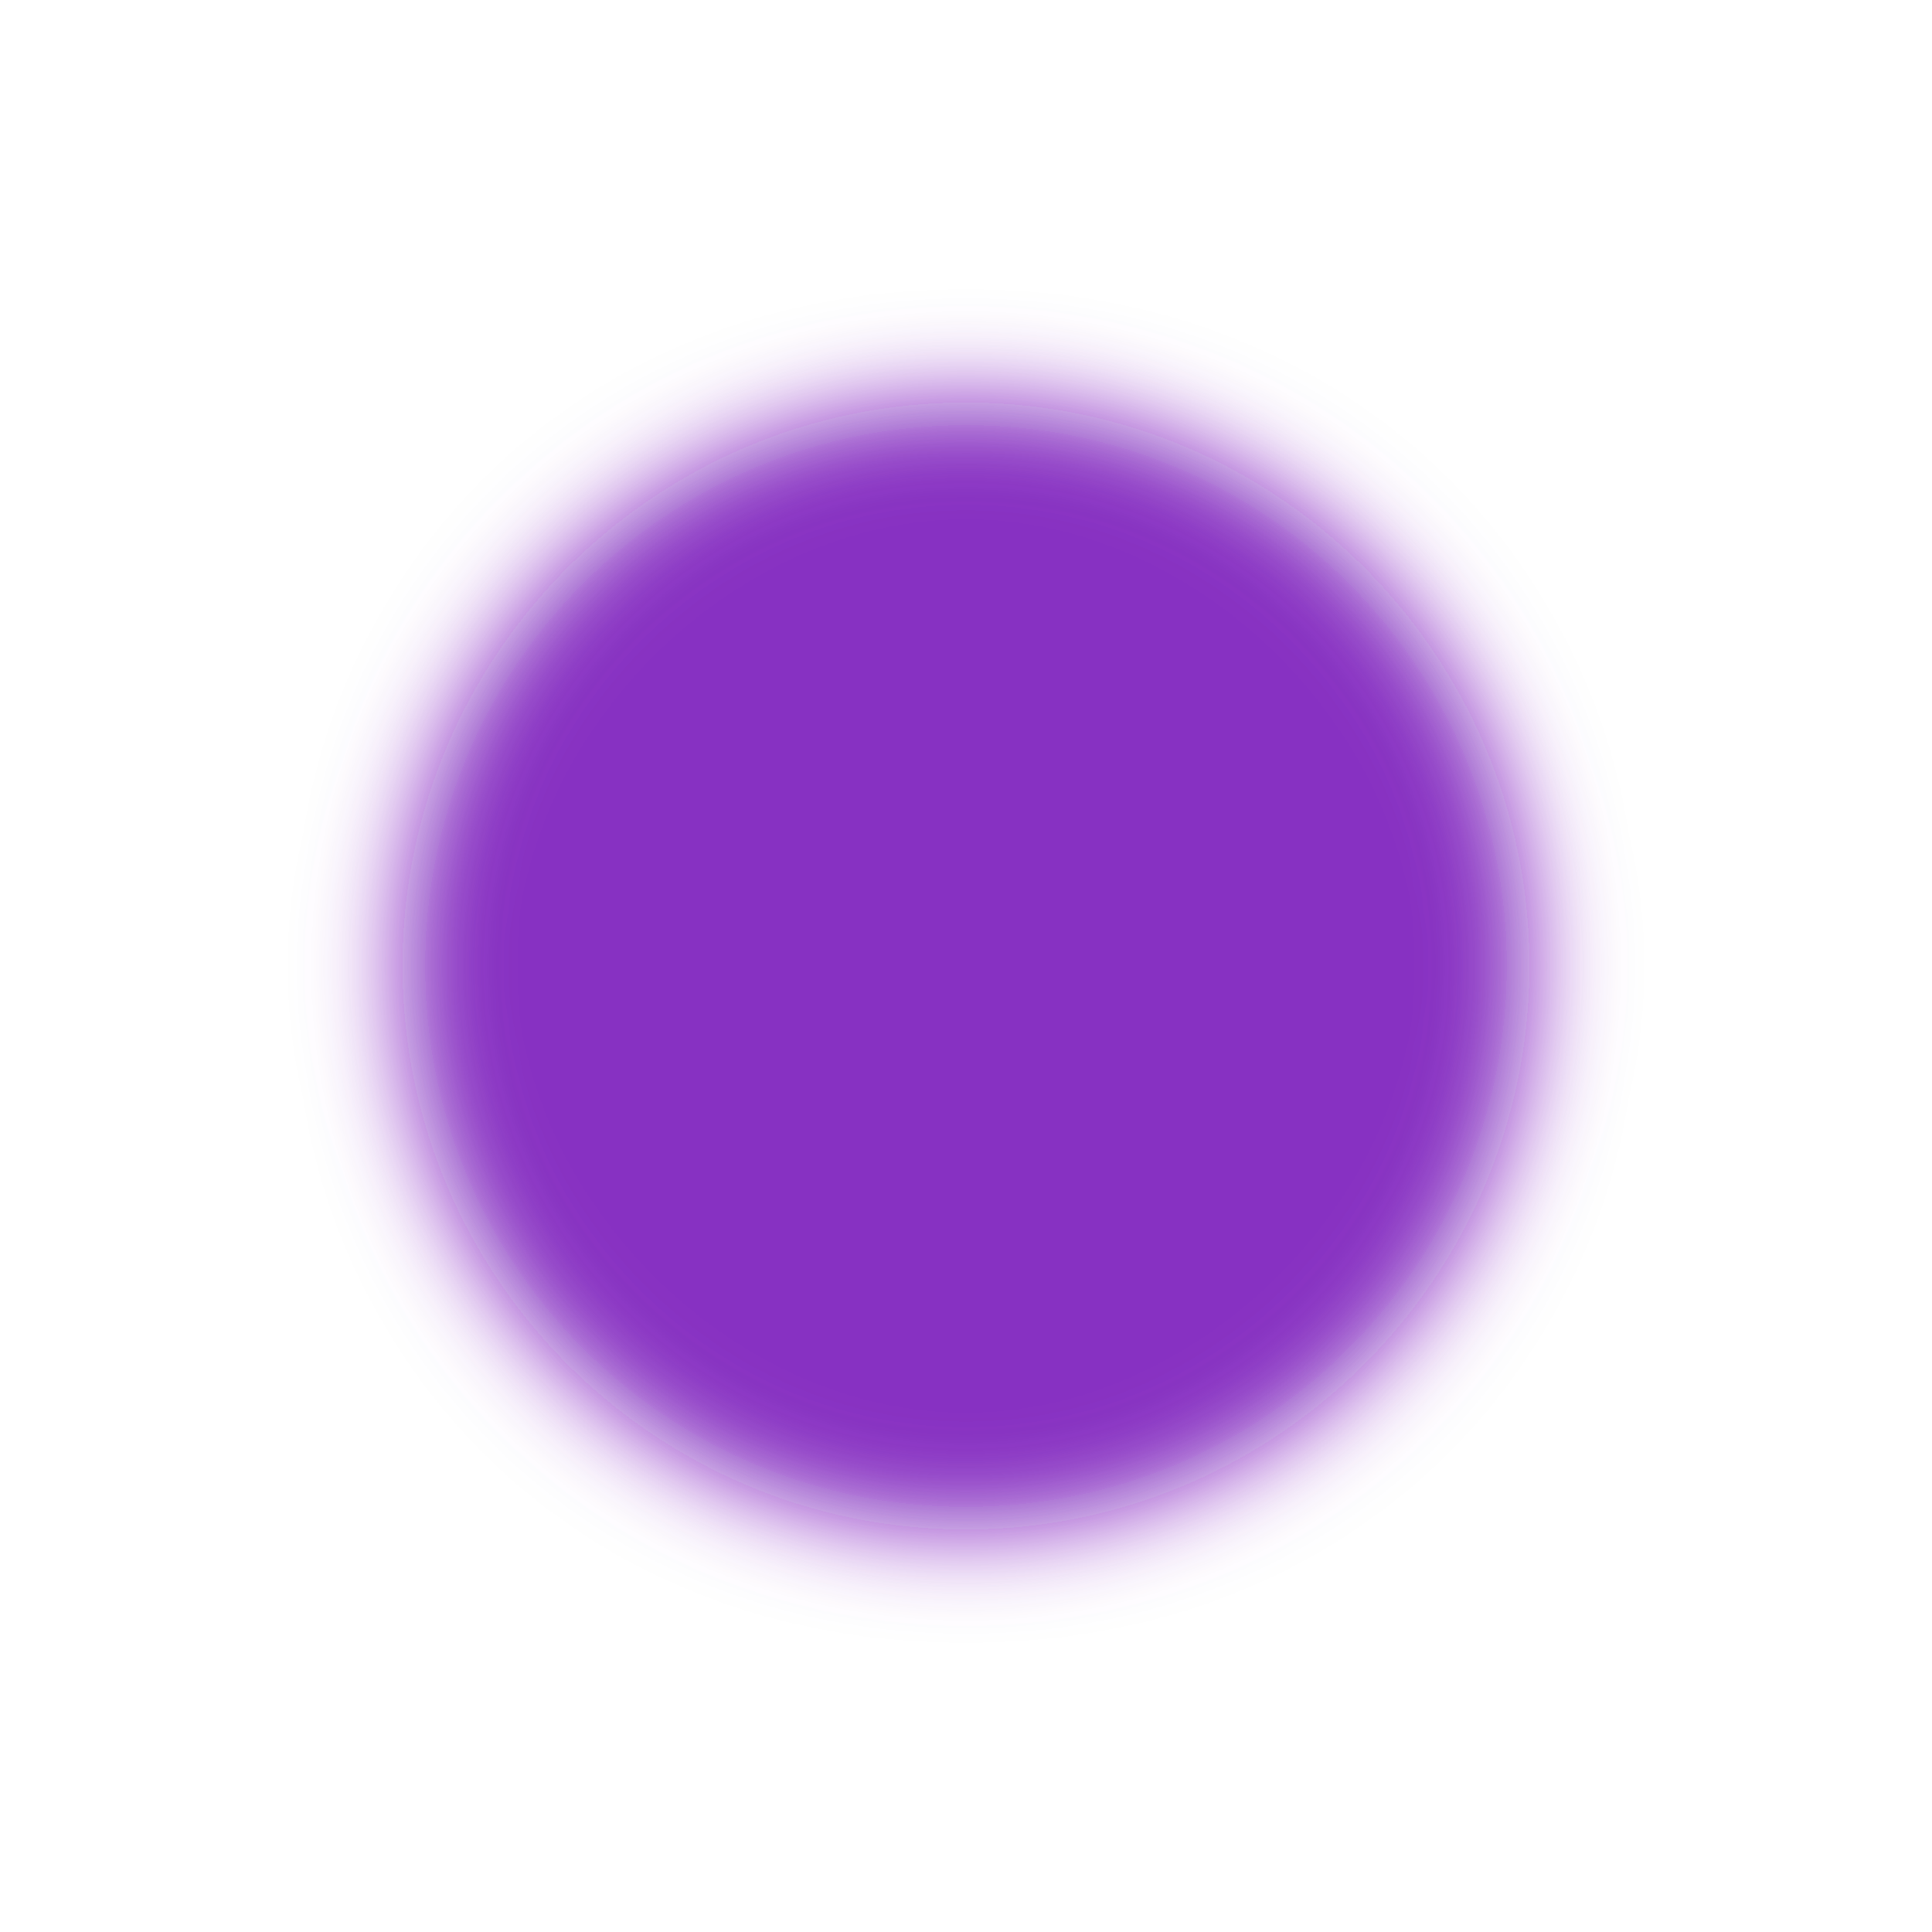
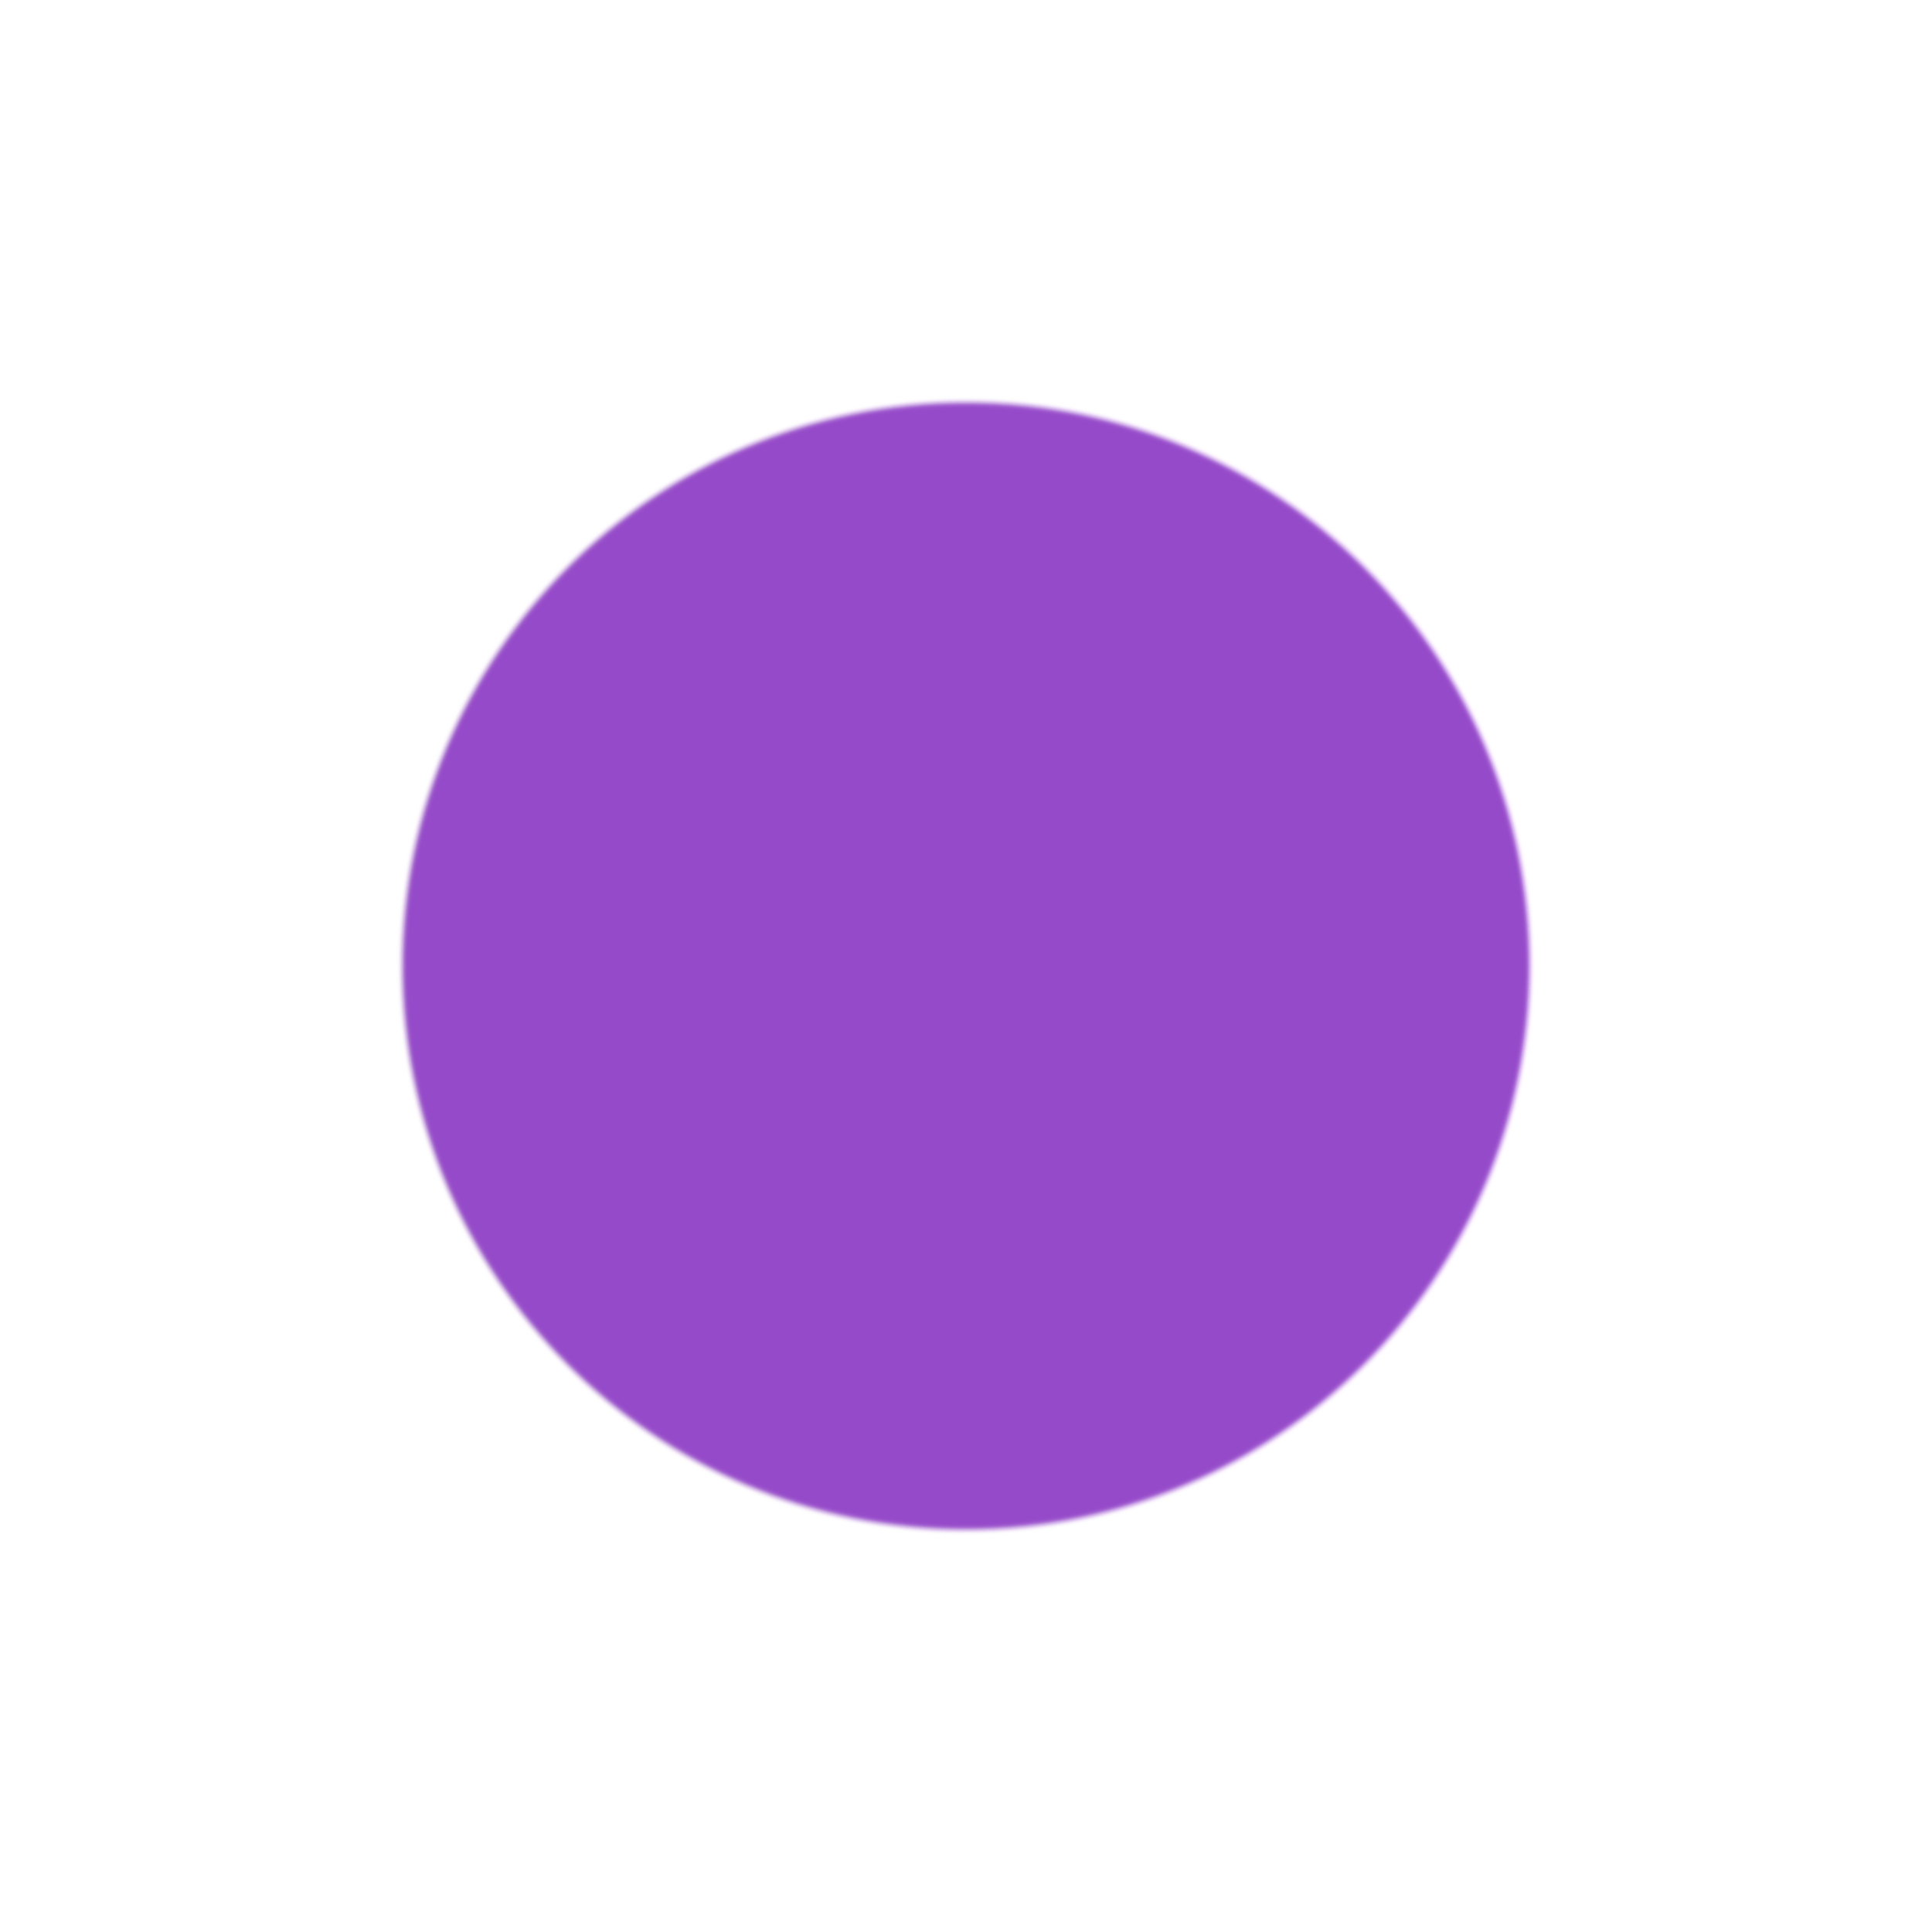
- <svg xmlns="http://www.w3.org/2000/svg" id="Layer_1" data-name="Layer 1" viewBox="0 0 24 24" fill="#7209b7" opacity="0.85" filter="blur(1px)" width="40" height="40">
+ <svg xmlns="http://www.w3.org/2000/svg" id="Layer_1" data-name="Layer 1" viewBox="0 0 24 24" fill="#7209b7" opacity="0.75" filter="blur(0.05px)" width="40" height="40">
  <path d="M12,19a7,7,0,1,1,7-7A7.008,7.008,0,0,1,12,19Z" />
</svg>
